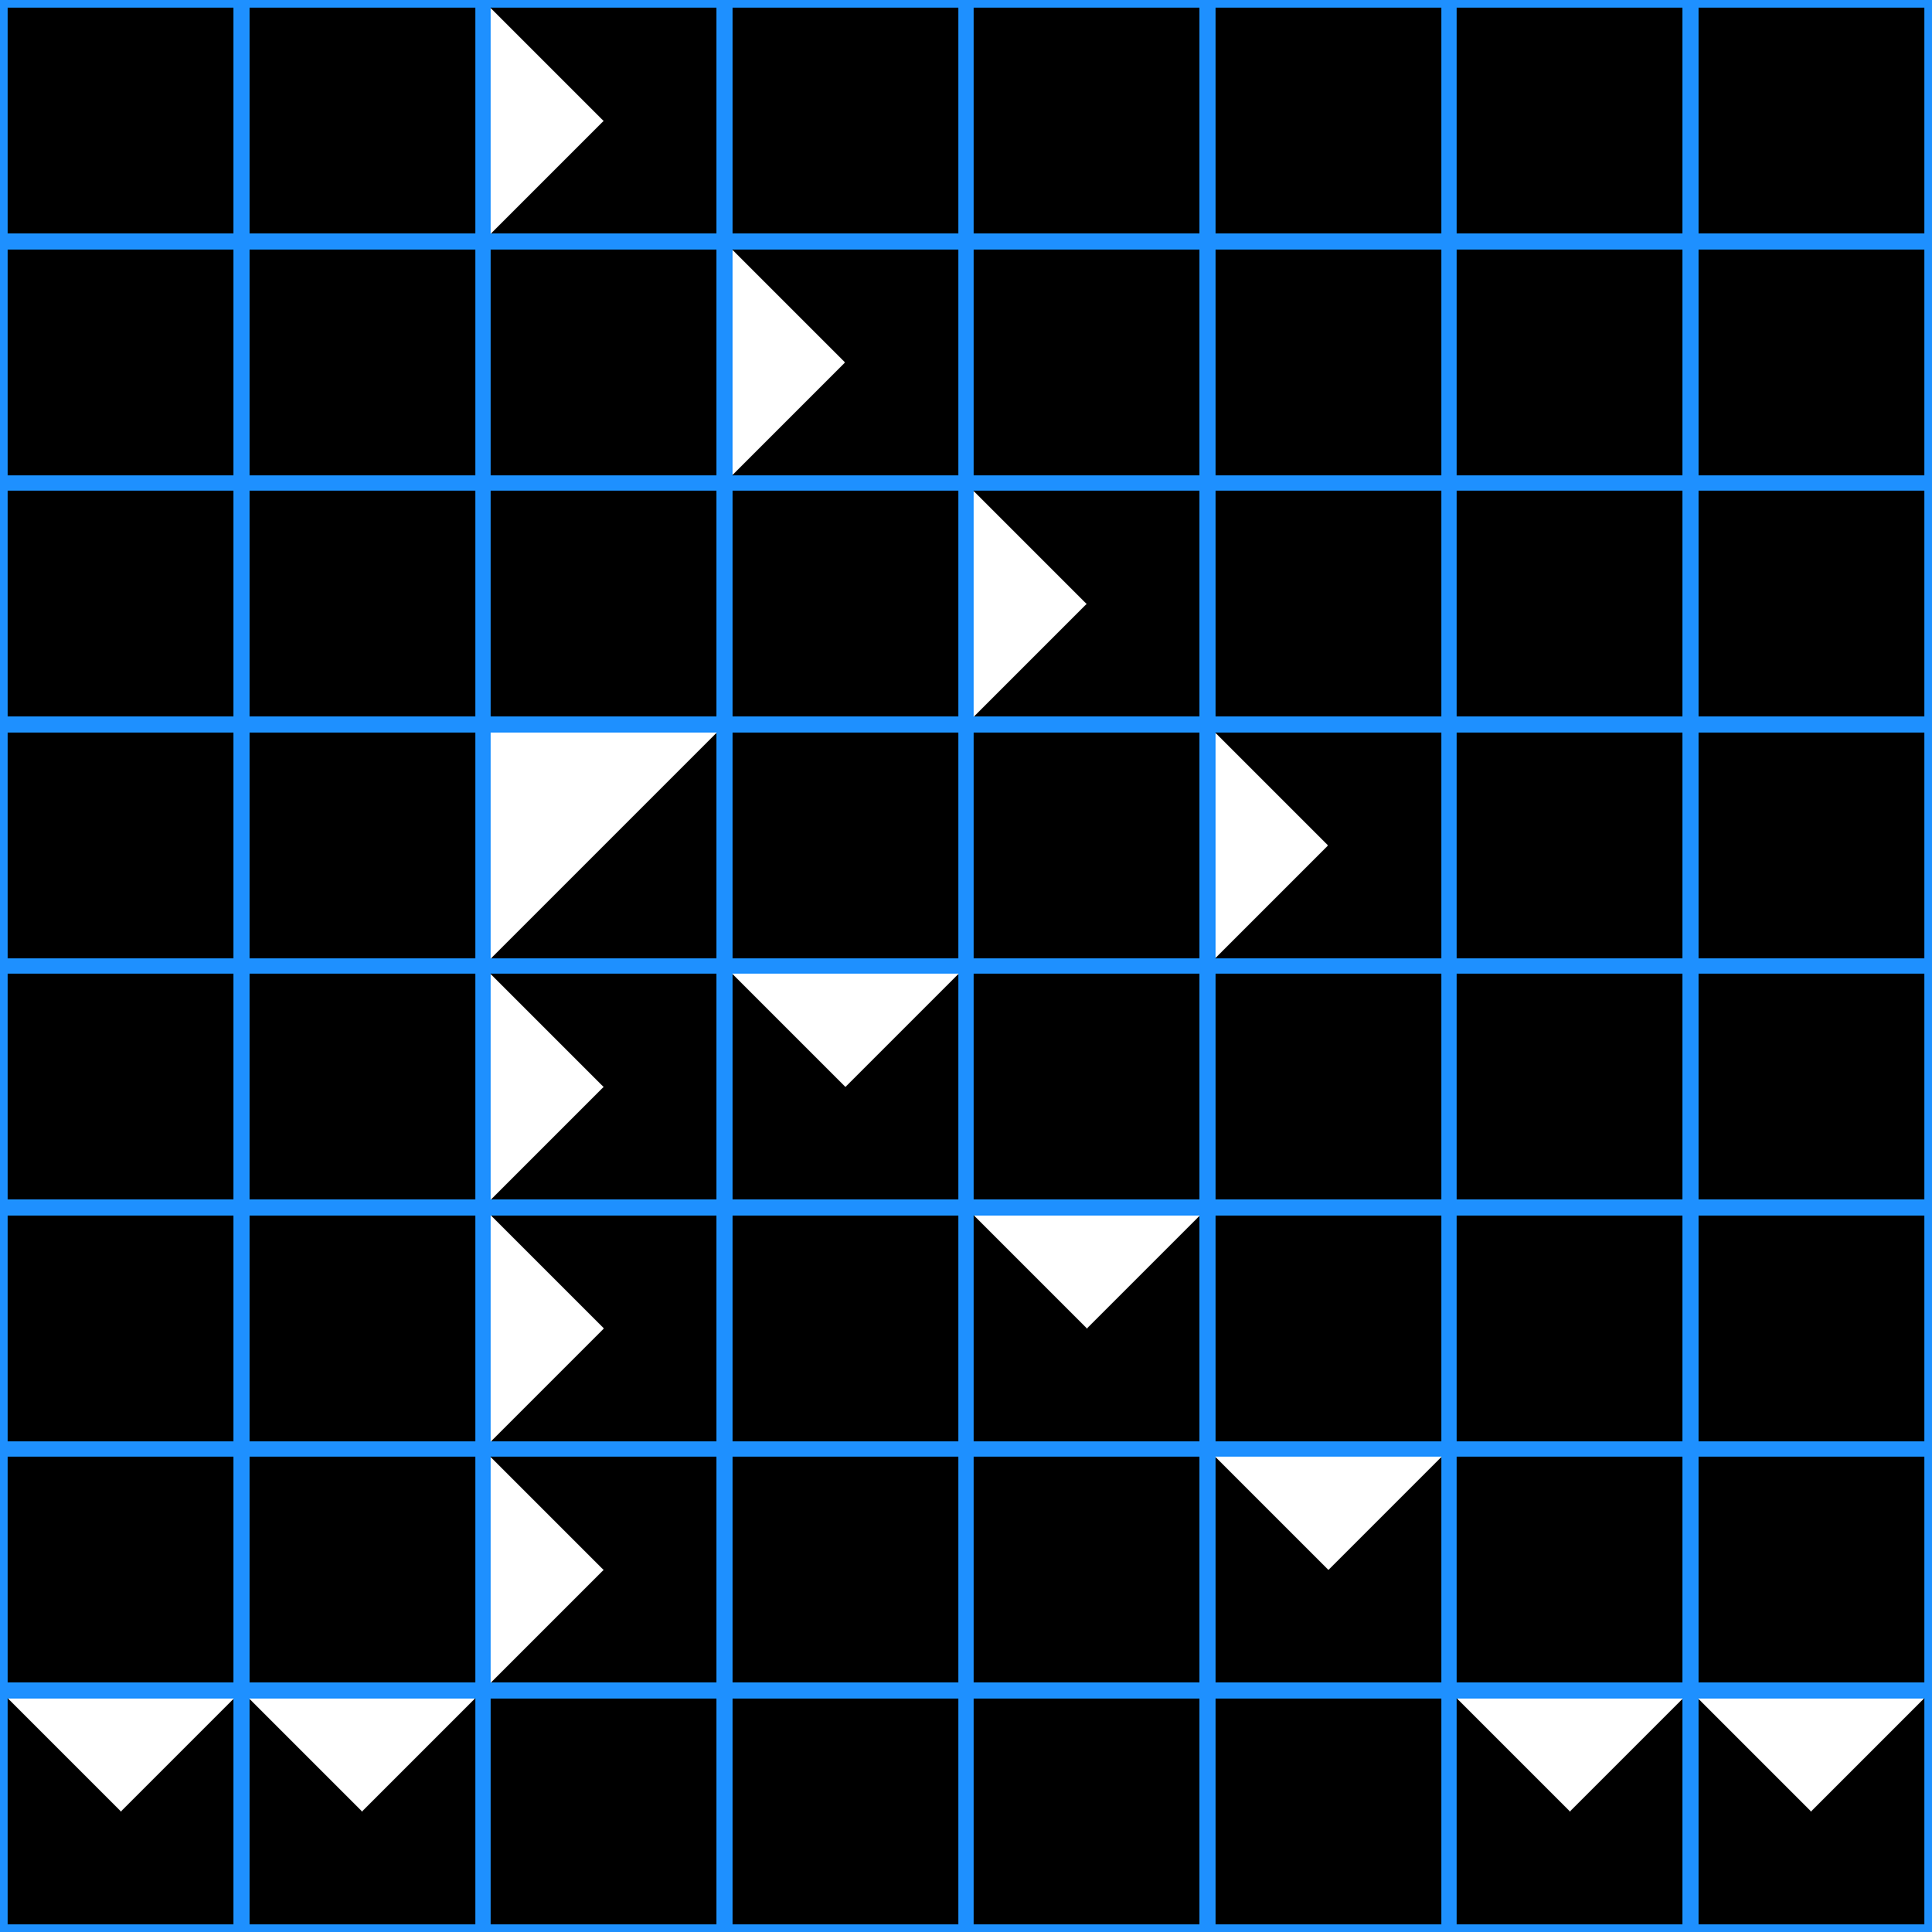
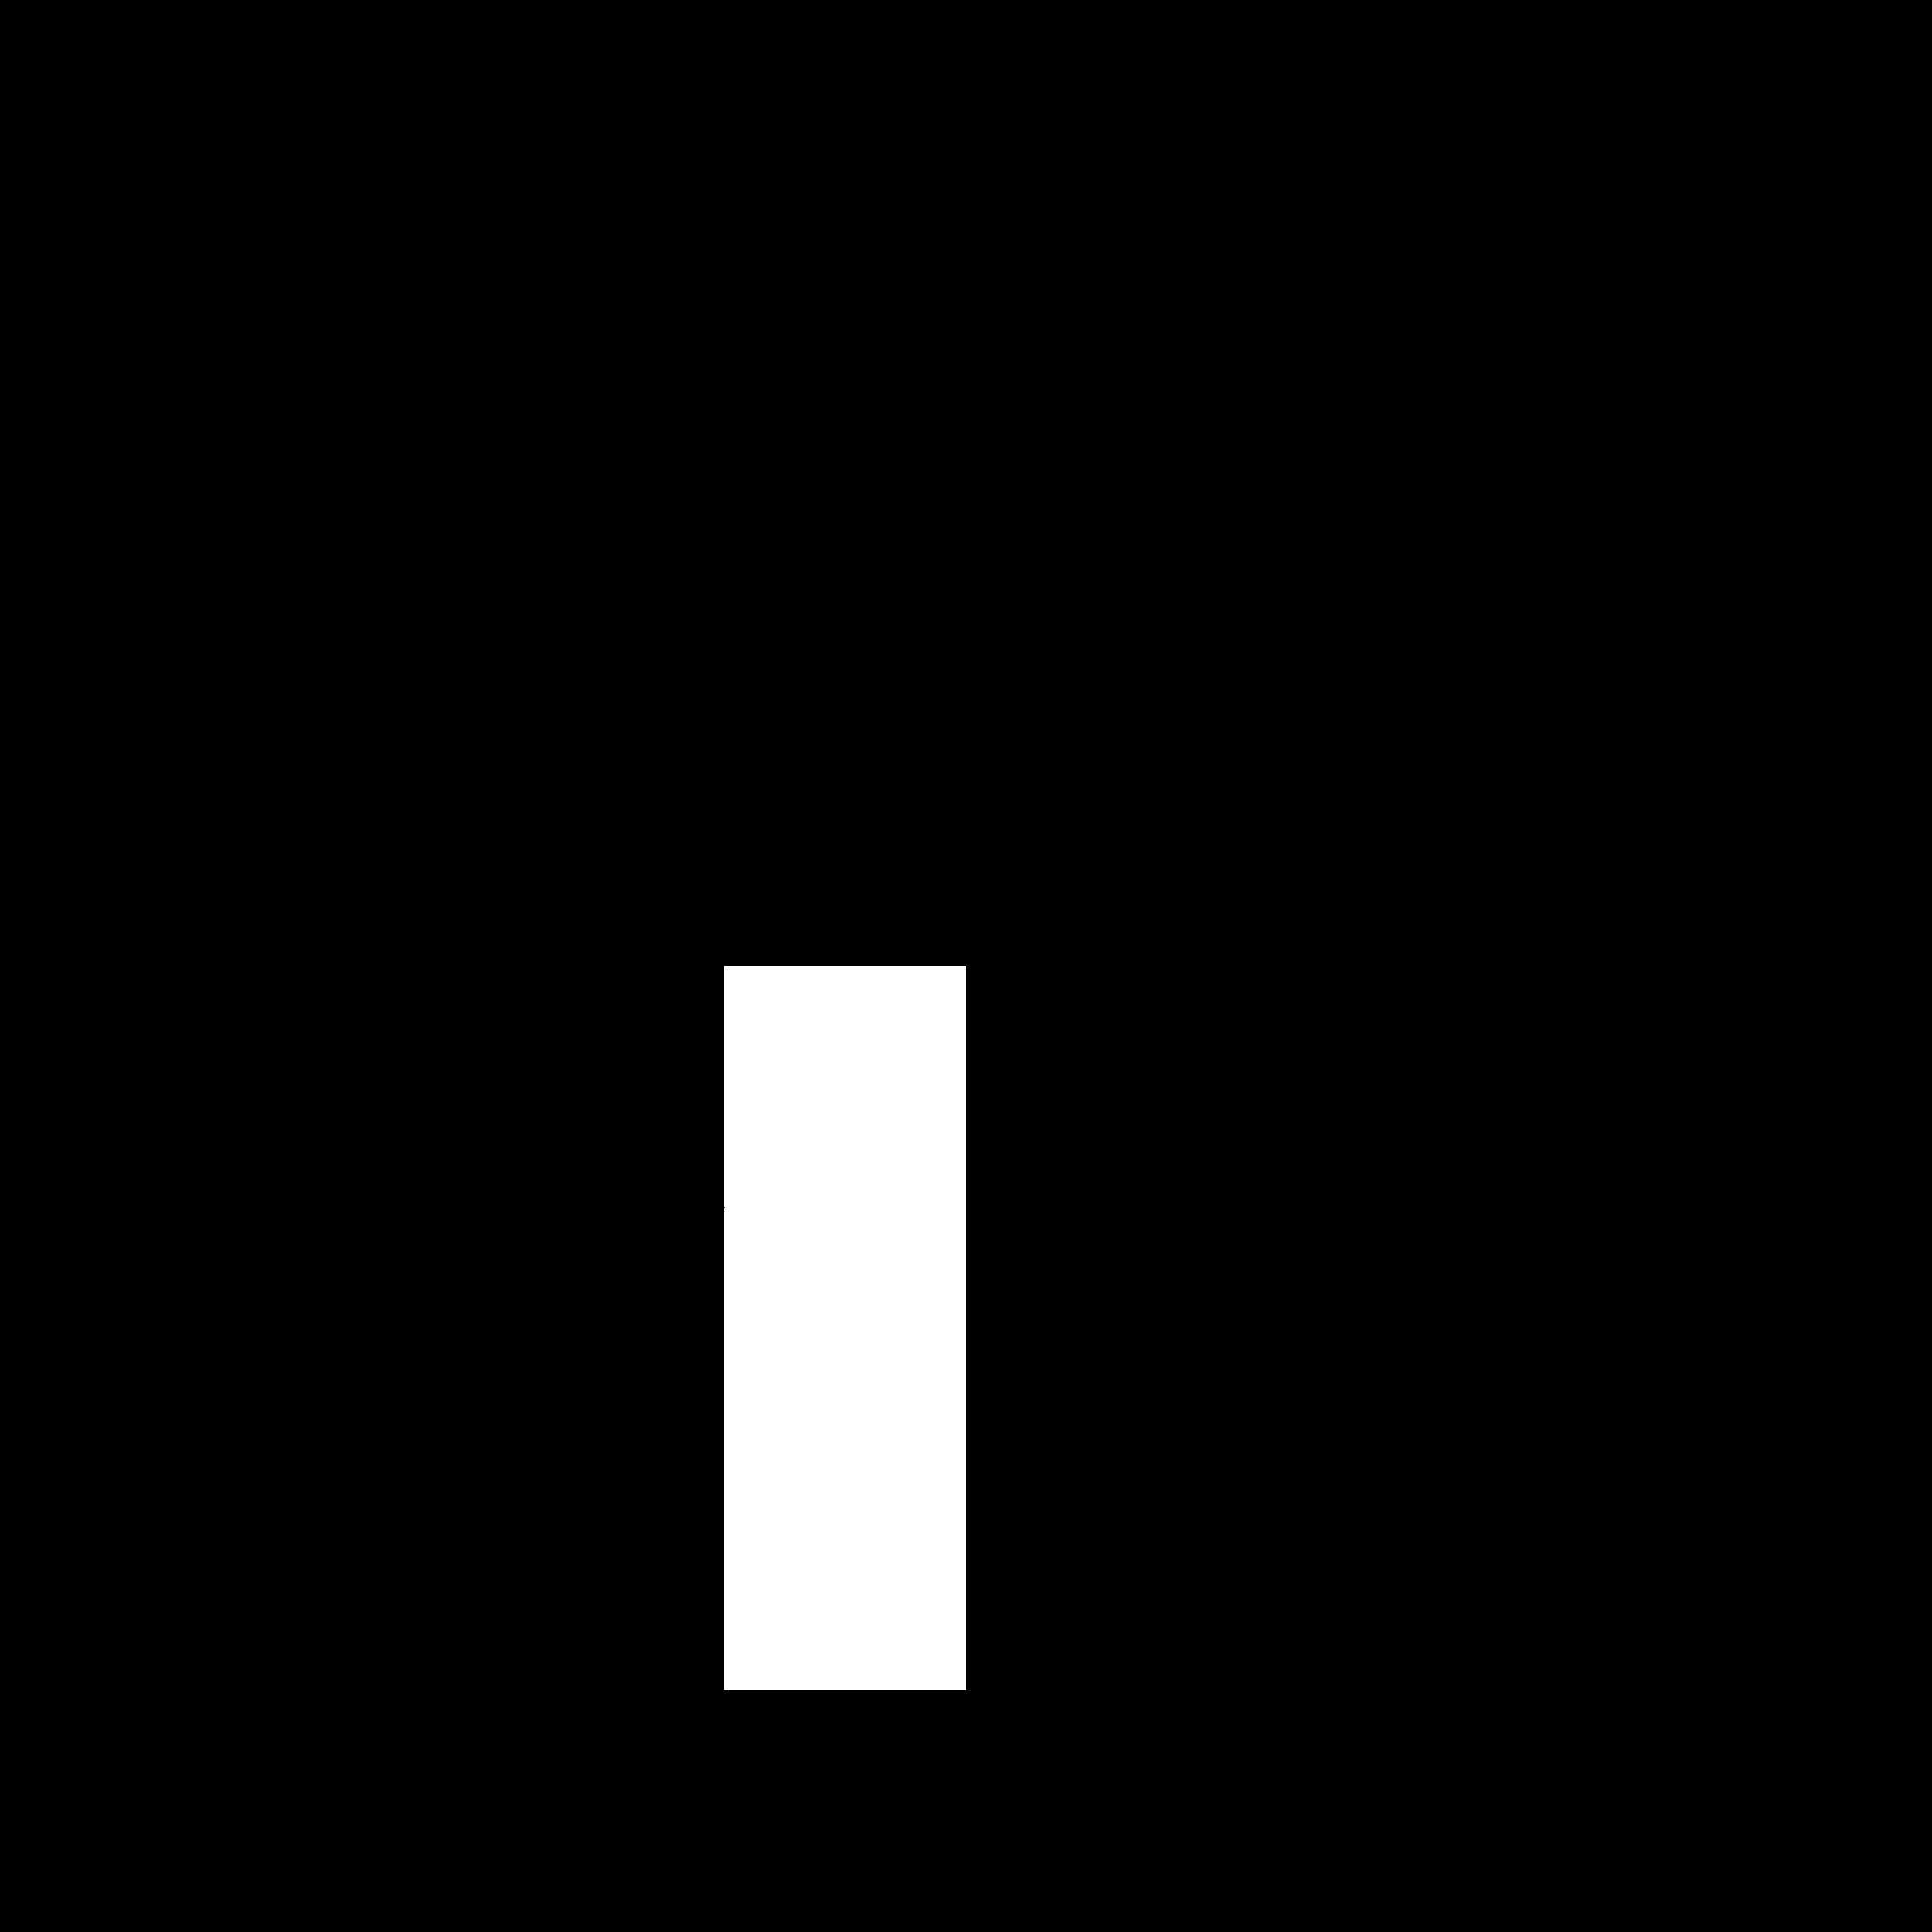
<svg xmlns="http://www.w3.org/2000/svg" width="240" height="240" viewBox="0 0 240 240">
  <rect x="0" y="0" width="240" height="240" fill="#fff" />
  <g fill="#000" shape-rendering="crispEdges">
    <polygon id="r0c0-top" points="0,0 30,0 15,15" />
    <polygon id="r0c0-right" points="30,0 30,30 15,15" />
    <polygon id="r0c0-bottom" points="30,30 0,30 15,15" />
    <polygon id="r0c0-left" points="0,30 0,0 15,15" />
    <polygon id="r0c1-top" points="30,0 60,0 45,15" />
    <polygon id="r0c1-right" points="60,0 60,30 45,15" />
    <polygon id="r0c1-bottom" points="60,30 30,30 45,15" />
    <polygon id="r0c1-left" points="30,30 30,0 45,15" />
    <polygon id="r0c2-top" points="60,0 90,0 75,15" />
    <polygon id="r0c2-right" points="90,0 90,30 75,15" />
    <polygon id="r0c2-bottom" points="90,30 60,30 75,15" />
+     <polygon id="r0c2-left" points="60,30 60,0 75,15" />
    <polygon id="r0c3-top" points="90,0 120,0 105,15" />
    <polygon id="r0c3-right" points="120,0 120,30 105,15" />
    <polygon id="r0c3-bottom" points="120,30 90,30 105,15" />
    <polygon id="r0c3-left" points="90,30 90,0 105,15" />
    <polygon id="r0c4-top" points="120,0 150,0 135,15" />
    <polygon id="r0c4-right" points="150,0 150,30 135,15" />
    <polygon id="r0c4-bottom" points="150,30 120,30 135,15" />
    <polygon id="r0c4-left" points="120,30 120,0 135,15" />
    <polygon id="r0c5-top" points="150,0 180,0 165,15" />
    <polygon id="r0c5-right" points="180,0 180,30 165,15" />
    <polygon id="r0c5-bottom" points="180,30 150,30 165,15" />
    <polygon id="r0c5-left" points="150,30 150,0 165,15" />
    <polygon id="r0c6-top" points="180,0 210,0 195,15" />
    <polygon id="r0c6-right" points="210,0 210,30 195,15" />
    <polygon id="r0c6-bottom" points="210,30 180,30 195,15" />
    <polygon id="r0c6-left" points="180,30 180,0 195,15" />
    <polygon id="r0c7-top" points="210,0 240,0 225,15" />
    <polygon id="r0c7-right" points="240,0 240,30 225,15" />
    <polygon id="r0c7-bottom" points="240,30 210,30 225,15" />
    <polygon id="r0c7-left" points="210,30 210,0 225,15" />
    <polygon id="r1c0-top" points="0,30 30,30 15,45" />
    <polygon id="r1c0-right" points="30,30 30,60 15,45" />
    <polygon id="r1c0-bottom" points="30,60 0,60 15,45" />
    <polygon id="r1c0-left" points="0,60 0,30 15,45" />
    <polygon id="r1c1-top" points="30,30 60,30 45,45" />
    <polygon id="r1c1-right" points="60,30 60,60 45,45" />
    <polygon id="r1c1-bottom" points="60,60 30,60 45,45" />
    <polygon id="r1c1-left" points="30,60 30,30 45,45" />
    <polygon id="r1c2-top" points="60,30 90,30 75,45" />
    <polygon id="r1c2-right" points="90,30 90,60 75,45" />
    <polygon id="r1c2-bottom" points="90,60 60,60 75,45" />
    <polygon id="r1c2-left" points="60,60 60,30 75,45" />
    <polygon id="r1c3-top" points="90,30 120,30 105,45" />
    <polygon id="r1c3-right" points="120,30 120,60 105,45" />
    <polygon id="r1c3-bottom" points="120,60 90,60 105,45" />
+     <polygon id="r1c3-left" points="90,60 90,30 105,45" />
    <polygon id="r1c4-top" points="120,30 150,30 135,45" />
    <polygon id="r1c4-right" points="150,30 150,60 135,45" />
    <polygon id="r1c4-bottom" points="150,60 120,60 135,45" />
    <polygon id="r1c4-left" points="120,60 120,30 135,45" />
    <polygon id="r1c5-top" points="150,30 180,30 165,45" />
    <polygon id="r1c5-right" points="180,30 180,60 165,45" />
    <polygon id="r1c5-bottom" points="180,60 150,60 165,45" />
    <polygon id="r1c5-left" points="150,60 150,30 165,45" />
    <polygon id="r1c6-top" points="180,30 210,30 195,45" />
    <polygon id="r1c6-right" points="210,30 210,60 195,45" />
    <polygon id="r1c6-bottom" points="210,60 180,60 195,45" />
    <polygon id="r1c6-left" points="180,60 180,30 195,45" />
    <polygon id="r1c7-top" points="210,30 240,30 225,45" />
    <polygon id="r1c7-right" points="240,30 240,60 225,45" />
    <polygon id="r1c7-bottom" points="240,60 210,60 225,45" />
    <polygon id="r1c7-left" points="210,60 210,30 225,45" />
    <polygon id="r2c0-top" points="0,60 30,60 15,75" />
    <polygon id="r2c0-right" points="30,60 30,90 15,75" />
    <polygon id="r2c0-bottom" points="30,90 0,90 15,75" />
    <polygon id="r2c0-left" points="0,90 0,60 15,75" />
    <polygon id="r2c1-top" points="30,60 60,60 45,75" />
    <polygon id="r2c1-right" points="60,60 60,90 45,75" />
    <polygon id="r2c1-bottom" points="60,90 30,90 45,75" />
    <polygon id="r2c1-left" points="30,90 30,60 45,75" />
    <polygon id="r2c2-top" points="60,60 90,60 75,75" />
    <polygon id="r2c2-right" points="90,60 90,90 75,75" />
    <polygon id="r2c2-bottom" points="90,90 60,90 75,75" />
    <polygon id="r2c2-left" points="60,90 60,60 75,75" />
    <polygon id="r2c3-top" points="90,60 120,60 105,75" />
    <polygon id="r2c3-right" points="120,60 120,90 105,75" />
    <polygon id="r2c3-bottom" points="120,90 90,90 105,75" />
    <polygon id="r2c3-left" points="90,90 90,60 105,75" />
    <polygon id="r2c4-top" points="120,60 150,60 135,75" />
    <polygon id="r2c4-right" points="150,60 150,90 135,75" />
    <polygon id="r2c4-bottom" points="150,90 120,90 135,75" />
+     <polygon id="r2c4-left" points="120,90 120,60 135,75" />
    <polygon id="r2c5-top" points="150,60 180,60 165,75" />
    <polygon id="r2c5-right" points="180,60 180,90 165,75" />
    <polygon id="r2c5-bottom" points="180,90 150,90 165,75" />
    <polygon id="r2c5-left" points="150,90 150,60 165,75" />
    <polygon id="r2c6-top" points="180,60 210,60 195,75" />
    <polygon id="r2c6-right" points="210,60 210,90 195,75" />
    <polygon id="r2c6-bottom" points="210,90 180,90 195,75" />
    <polygon id="r2c6-left" points="180,90 180,60 195,75" />
    <polygon id="r2c7-top" points="210,60 240,60 225,75" />
    <polygon id="r2c7-right" points="240,60 240,90 225,75" />
    <polygon id="r2c7-bottom" points="240,90 210,90 225,75" />
    <polygon id="r2c7-left" points="210,90 210,60 225,75" />
    <polygon id="r3c0-top" points="0,90 30,90 15,105" />
    <polygon id="r3c0-right" points="30,90 30,120 15,105" />
    <polygon id="r3c0-bottom" points="30,120 0,120 15,105" />
    <polygon id="r3c0-left" points="0,120 0,90 15,105" />
    <polygon id="r3c1-top" points="30,90 60,90 45,105" />
    <polygon id="r3c1-right" points="60,90 60,120 45,105" />
    <polygon id="r3c1-bottom" points="60,120 30,120 45,105" />
    <polygon id="r3c1-left" points="30,120 30,90 45,105" />
+     <polygon id="r3c2-top" points="60,90 90,90 75,105" />
    <polygon id="r3c2-right" points="90,90 90,120 75,105" />
    <polygon id="r3c2-bottom" points="90,120 60,120 75,105" />
+     <polygon id="r3c2-left" points="60,120 60,90 75,105" />
    <polygon id="r3c3-top" points="90,90 120,90 105,105" />
    <polygon id="r3c3-right" points="120,90 120,120 105,105" />
    <polygon id="r3c3-bottom" points="120,120 90,120 105,105" />
    <polygon id="r3c3-left" points="90,120 90,90 105,105" />
    <polygon id="r3c4-top" points="120,90 150,90 135,105" />
    <polygon id="r3c4-right" points="150,90 150,120 135,105" />
    <polygon id="r3c4-bottom" points="150,120 120,120 135,105" />
    <polygon id="r3c4-left" points="120,120 120,90 135,105" />
    <polygon id="r3c5-top" points="150,90 180,90 165,105" />
    <polygon id="r3c5-right" points="180,90 180,120 165,105" />
    <polygon id="r3c5-bottom" points="180,120 150,120 165,105" />
+     <polygon id="r3c5-left" points="150,120 150,90 165,105" />
    <polygon id="r3c6-top" points="180,90 210,90 195,105" />
    <polygon id="r3c6-right" points="210,90 210,120 195,105" />
    <polygon id="r3c6-bottom" points="210,120 180,120 195,105" />
    <polygon id="r3c6-left" points="180,120 180,90 195,105" />
    <polygon id="r3c7-top" points="210,90 240,90 225,105" />
    <polygon id="r3c7-right" points="240,90 240,120 225,105" />
    <polygon id="r3c7-bottom" points="240,120 210,120 225,105" />
    <polygon id="r3c7-left" points="210,120 210,90 225,105" />
    <polygon id="r4c0-top" points="0,120 30,120 15,135" />
    <polygon id="r4c0-right" points="30,120 30,150 15,135" />
    <polygon id="r4c0-bottom" points="30,150 0,150 15,135" />
    <polygon id="r4c0-left" points="0,150 0,120 15,135" />
    <polygon id="r4c1-top" points="30,120 60,120 45,135" />
    <polygon id="r4c1-right" points="60,120 60,150 45,135" />
    <polygon id="r4c1-bottom" points="60,150 30,150 45,135" />
    <polygon id="r4c1-left" points="30,150 30,120 45,135" />
    <polygon id="r4c2-top" points="60,120 90,120 75,135" />
    <polygon id="r4c2-right" points="90,120 90,150 75,135" />
    <polygon id="r4c2-bottom" points="90,150 60,150 75,135" />
-     <polygon id="r4c3-right" points="120,120 120,150 105,135" />
-     <polygon id="r4c3-bottom" points="120,150 90,150 105,135" />
-     <polygon id="r4c3-left" points="90,150 90,120 105,135" />
+     <polygon id="r4c2-left" points="60,150 60,120 75,135" />
    <polygon id="r4c4-top" points="120,120 150,120 135,135" />
    <polygon id="r4c4-right" points="150,120 150,150 135,135" />
    <polygon id="r4c4-bottom" points="150,150 120,150 135,135" />
    <polygon id="r4c4-left" points="120,150 120,120 135,135" />
    <polygon id="r4c5-top" points="150,120 180,120 165,135" />
    <polygon id="r4c5-right" points="180,120 180,150 165,135" />
    <polygon id="r4c5-bottom" points="180,150 150,150 165,135" />
    <polygon id="r4c5-left" points="150,150 150,120 165,135" />
    <polygon id="r4c6-top" points="180,120 210,120 195,135" />
    <polygon id="r4c6-right" points="210,120 210,150 195,135" />
    <polygon id="r4c6-bottom" points="210,150 180,150 195,135" />
    <polygon id="r4c6-left" points="180,150 180,120 195,135" />
    <polygon id="r4c7-top" points="210,120 240,120 225,135" />
    <polygon id="r4c7-right" points="240,120 240,150 225,135" />
    <polygon id="r4c7-bottom" points="240,150 210,150 225,135" />
    <polygon id="r4c7-left" points="210,150 210,120 225,135" />
    <polygon id="r5c0-top" points="0,150 30,150 15,165" />
    <polygon id="r5c0-right" points="30,150 30,180 15,165" />
    <polygon id="r5c0-bottom" points="30,180 0,180 15,165" />
    <polygon id="r5c0-left" points="0,180 0,150 15,165" />
    <polygon id="r5c1-top" points="30,150 60,150 45,165" />
    <polygon id="r5c1-right" points="60,150 60,180 45,165" />
    <polygon id="r5c1-bottom" points="60,180 30,180 45,165" />
    <polygon id="r5c1-left" points="30,180 30,150 45,165" />
    <polygon id="r5c2-top" points="60,150 90,150 75,165" />
    <polygon id="r5c2-right" points="90,150 90,180 75,165" />
    <polygon id="r5c2-bottom" points="90,180 60,180 75,165" />
-     <polygon id="r5c3-top" points="90,150 120,150 105,165" />
-     <polygon id="r5c3-right" points="120,150 120,180 105,165" />
-     <polygon id="r5c3-bottom" points="120,180 90,180 105,165" />
-     <polygon id="r5c3-left" points="90,180 90,150 105,165" />
+     <polygon id="r5c2-left" points="60,180 60,150 75,165" />
+     <polygon id="r5c4-top" points="120,150 150,150 135,165" />
    <polygon id="r5c4-right" points="150,150 150,180 135,165" />
    <polygon id="r5c4-bottom" points="150,180 120,180 135,165" />
    <polygon id="r5c4-left" points="120,180 120,150 135,165" />
    <polygon id="r5c5-top" points="150,150 180,150 165,165" />
    <polygon id="r5c5-right" points="180,150 180,180 165,165" />
    <polygon id="r5c5-bottom" points="180,180 150,180 165,165" />
    <polygon id="r5c5-left" points="150,180 150,150 165,165" />
    <polygon id="r5c6-top" points="180,150 210,150 195,165" />
    <polygon id="r5c6-right" points="210,150 210,180 195,165" />
    <polygon id="r5c6-bottom" points="210,180 180,180 195,165" />
    <polygon id="r5c6-left" points="180,180 180,150 195,165" />
    <polygon id="r5c7-top" points="210,150 240,150 225,165" />
    <polygon id="r5c7-right" points="240,150 240,180 225,165" />
    <polygon id="r5c7-bottom" points="240,180 210,180 225,165" />
    <polygon id="r5c7-left" points="210,180 210,150 225,165" />
    <polygon id="r6c0-top" points="0,180 30,180 15,195" />
    <polygon id="r6c0-right" points="30,180 30,210 15,195" />
    <polygon id="r6c0-bottom" points="30,210 0,210 15,195" />
    <polygon id="r6c0-left" points="0,210 0,180 15,195" />
    <polygon id="r6c1-top" points="30,180 60,180 45,195" />
    <polygon id="r6c1-right" points="60,180 60,210 45,195" />
    <polygon id="r6c1-bottom" points="60,210 30,210 45,195" />
    <polygon id="r6c1-left" points="30,210 30,180 45,195" />
    <polygon id="r6c2-top" points="60,180 90,180 75,195" />
    <polygon id="r6c2-right" points="90,180 90,210 75,195" />
    <polygon id="r6c2-bottom" points="90,210 60,210 75,195" />
-     <polygon id="r6c3-top" points="90,180 120,180 105,195" />
-     <polygon id="r6c3-right" points="120,180 120,210 105,195" />
-     <polygon id="r6c3-bottom" points="120,210 90,210 105,195" />
-     <polygon id="r6c3-left" points="90,210 90,180 105,195" />
+     <polygon id="r6c2-left" points="60,210 60,180 75,195" />
    <polygon id="r6c4-top" points="120,180 150,180 135,195" />
    <polygon id="r6c4-right" points="150,180 150,210 135,195" />
    <polygon id="r6c4-bottom" points="150,210 120,210 135,195" />
    <polygon id="r6c4-left" points="120,210 120,180 135,195" />
+     <polygon id="r6c5-top" points="150,180 180,180 165,195" />
    <polygon id="r6c5-right" points="180,180 180,210 165,195" />
    <polygon id="r6c5-bottom" points="180,210 150,210 165,195" />
    <polygon id="r6c5-left" points="150,210 150,180 165,195" />
    <polygon id="r6c6-top" points="180,180 210,180 195,195" />
    <polygon id="r6c6-right" points="210,180 210,210 195,195" />
    <polygon id="r6c6-bottom" points="210,210 180,210 195,195" />
    <polygon id="r6c6-left" points="180,210 180,180 195,195" />
    <polygon id="r6c7-top" points="210,180 240,180 225,195" />
    <polygon id="r6c7-right" points="240,180 240,210 225,195" />
    <polygon id="r6c7-bottom" points="240,210 210,210 225,195" />
    <polygon id="r6c7-left" points="210,210 210,180 225,195" />
+     <polygon id="r7c0-top" points="0,210 30,210 15,225" />
    <polygon id="r7c0-right" points="30,210 30,240 15,225" />
    <polygon id="r7c0-bottom" points="30,240 0,240 15,225" />
    <polygon id="r7c0-left" points="0,240 0,210 15,225" />
+     <polygon id="r7c1-top" points="30,210 60,210 45,225" />
    <polygon id="r7c1-right" points="60,210 60,240 45,225" />
    <polygon id="r7c1-bottom" points="60,240 30,240 45,225" />
    <polygon id="r7c1-left" points="30,240 30,210 45,225" />
    <polygon id="r7c2-top" points="60,210 90,210 75,225" />
    <polygon id="r7c2-right" points="90,210 90,240 75,225" />
    <polygon id="r7c2-bottom" points="90,240 60,240 75,225" />
    <polygon id="r7c2-left" points="60,240 60,210 75,225" />
    <polygon id="r7c3-top" points="90,210 120,210 105,225" />
    <polygon id="r7c3-right" points="120,210 120,240 105,225" />
    <polygon id="r7c3-bottom" points="120,240 90,240 105,225" />
    <polygon id="r7c3-left" points="90,240 90,210 105,225" />
    <polygon id="r7c4-top" points="120,210 150,210 135,225" />
    <polygon id="r7c4-right" points="150,210 150,240 135,225" />
    <polygon id="r7c4-bottom" points="150,240 120,240 135,225" />
    <polygon id="r7c4-left" points="120,240 120,210 135,225" />
    <polygon id="r7c5-top" points="150,210 180,210 165,225" />
    <polygon id="r7c5-right" points="180,210 180,240 165,225" />
    <polygon id="r7c5-bottom" points="180,240 150,240 165,225" />
    <polygon id="r7c5-left" points="150,240 150,210 165,225" />
+     <polygon id="r7c6-top" points="180,210 210,210 195,225" />
    <polygon id="r7c6-right" points="210,210 210,240 195,225" />
    <polygon id="r7c6-bottom" points="210,240 180,240 195,225" />
    <polygon id="r7c6-left" points="180,240 180,210 195,225" />
+     <polygon id="r7c7-top" points="210,210 240,210 225,225" />
    <polygon id="r7c7-right" points="240,210 240,240 225,225" />
    <polygon id="r7c7-bottom" points="240,240 210,240 225,225" />
    <polygon id="r7c7-left" points="210,240 210,210 225,225" />
  </g>
-   <g fill="none" stroke="#1e90ff" stroke-width="2" shape-rendering="crispEdges">
-     <line x1="0" y1="0" x2="0" y2="240" />
-     <line x1="30" y1="0" x2="30" y2="240" />
-     <line x1="60" y1="0" x2="60" y2="240" />
-     <line x1="90" y1="0" x2="90" y2="240" />
-     <line x1="120" y1="0" x2="120" y2="240" />
-     <line x1="150" y1="0" x2="150" y2="240" />
-     <line x1="180" y1="0" x2="180" y2="240" />
-     <line x1="210" y1="0" x2="210" y2="240" />
-     <line x1="240" y1="0" x2="240" y2="240" />
-     <line x1="0" y1="0" x2="240" y2="0" />
-     <line x1="0" y1="30" x2="240" y2="30" />
-     <line x1="0" y1="60" x2="240" y2="60" />
-     <line x1="0" y1="90" x2="240" y2="90" />
-     <line x1="0" y1="120" x2="240" y2="120" />
-     <line x1="0" y1="150" x2="240" y2="150" />
-     <line x1="0" y1="180" x2="240" y2="180" />
-     <line x1="0" y1="210" x2="240" y2="210" />
-     <line x1="0" y1="240" x2="240" y2="240" />
-   </g>
</svg>
